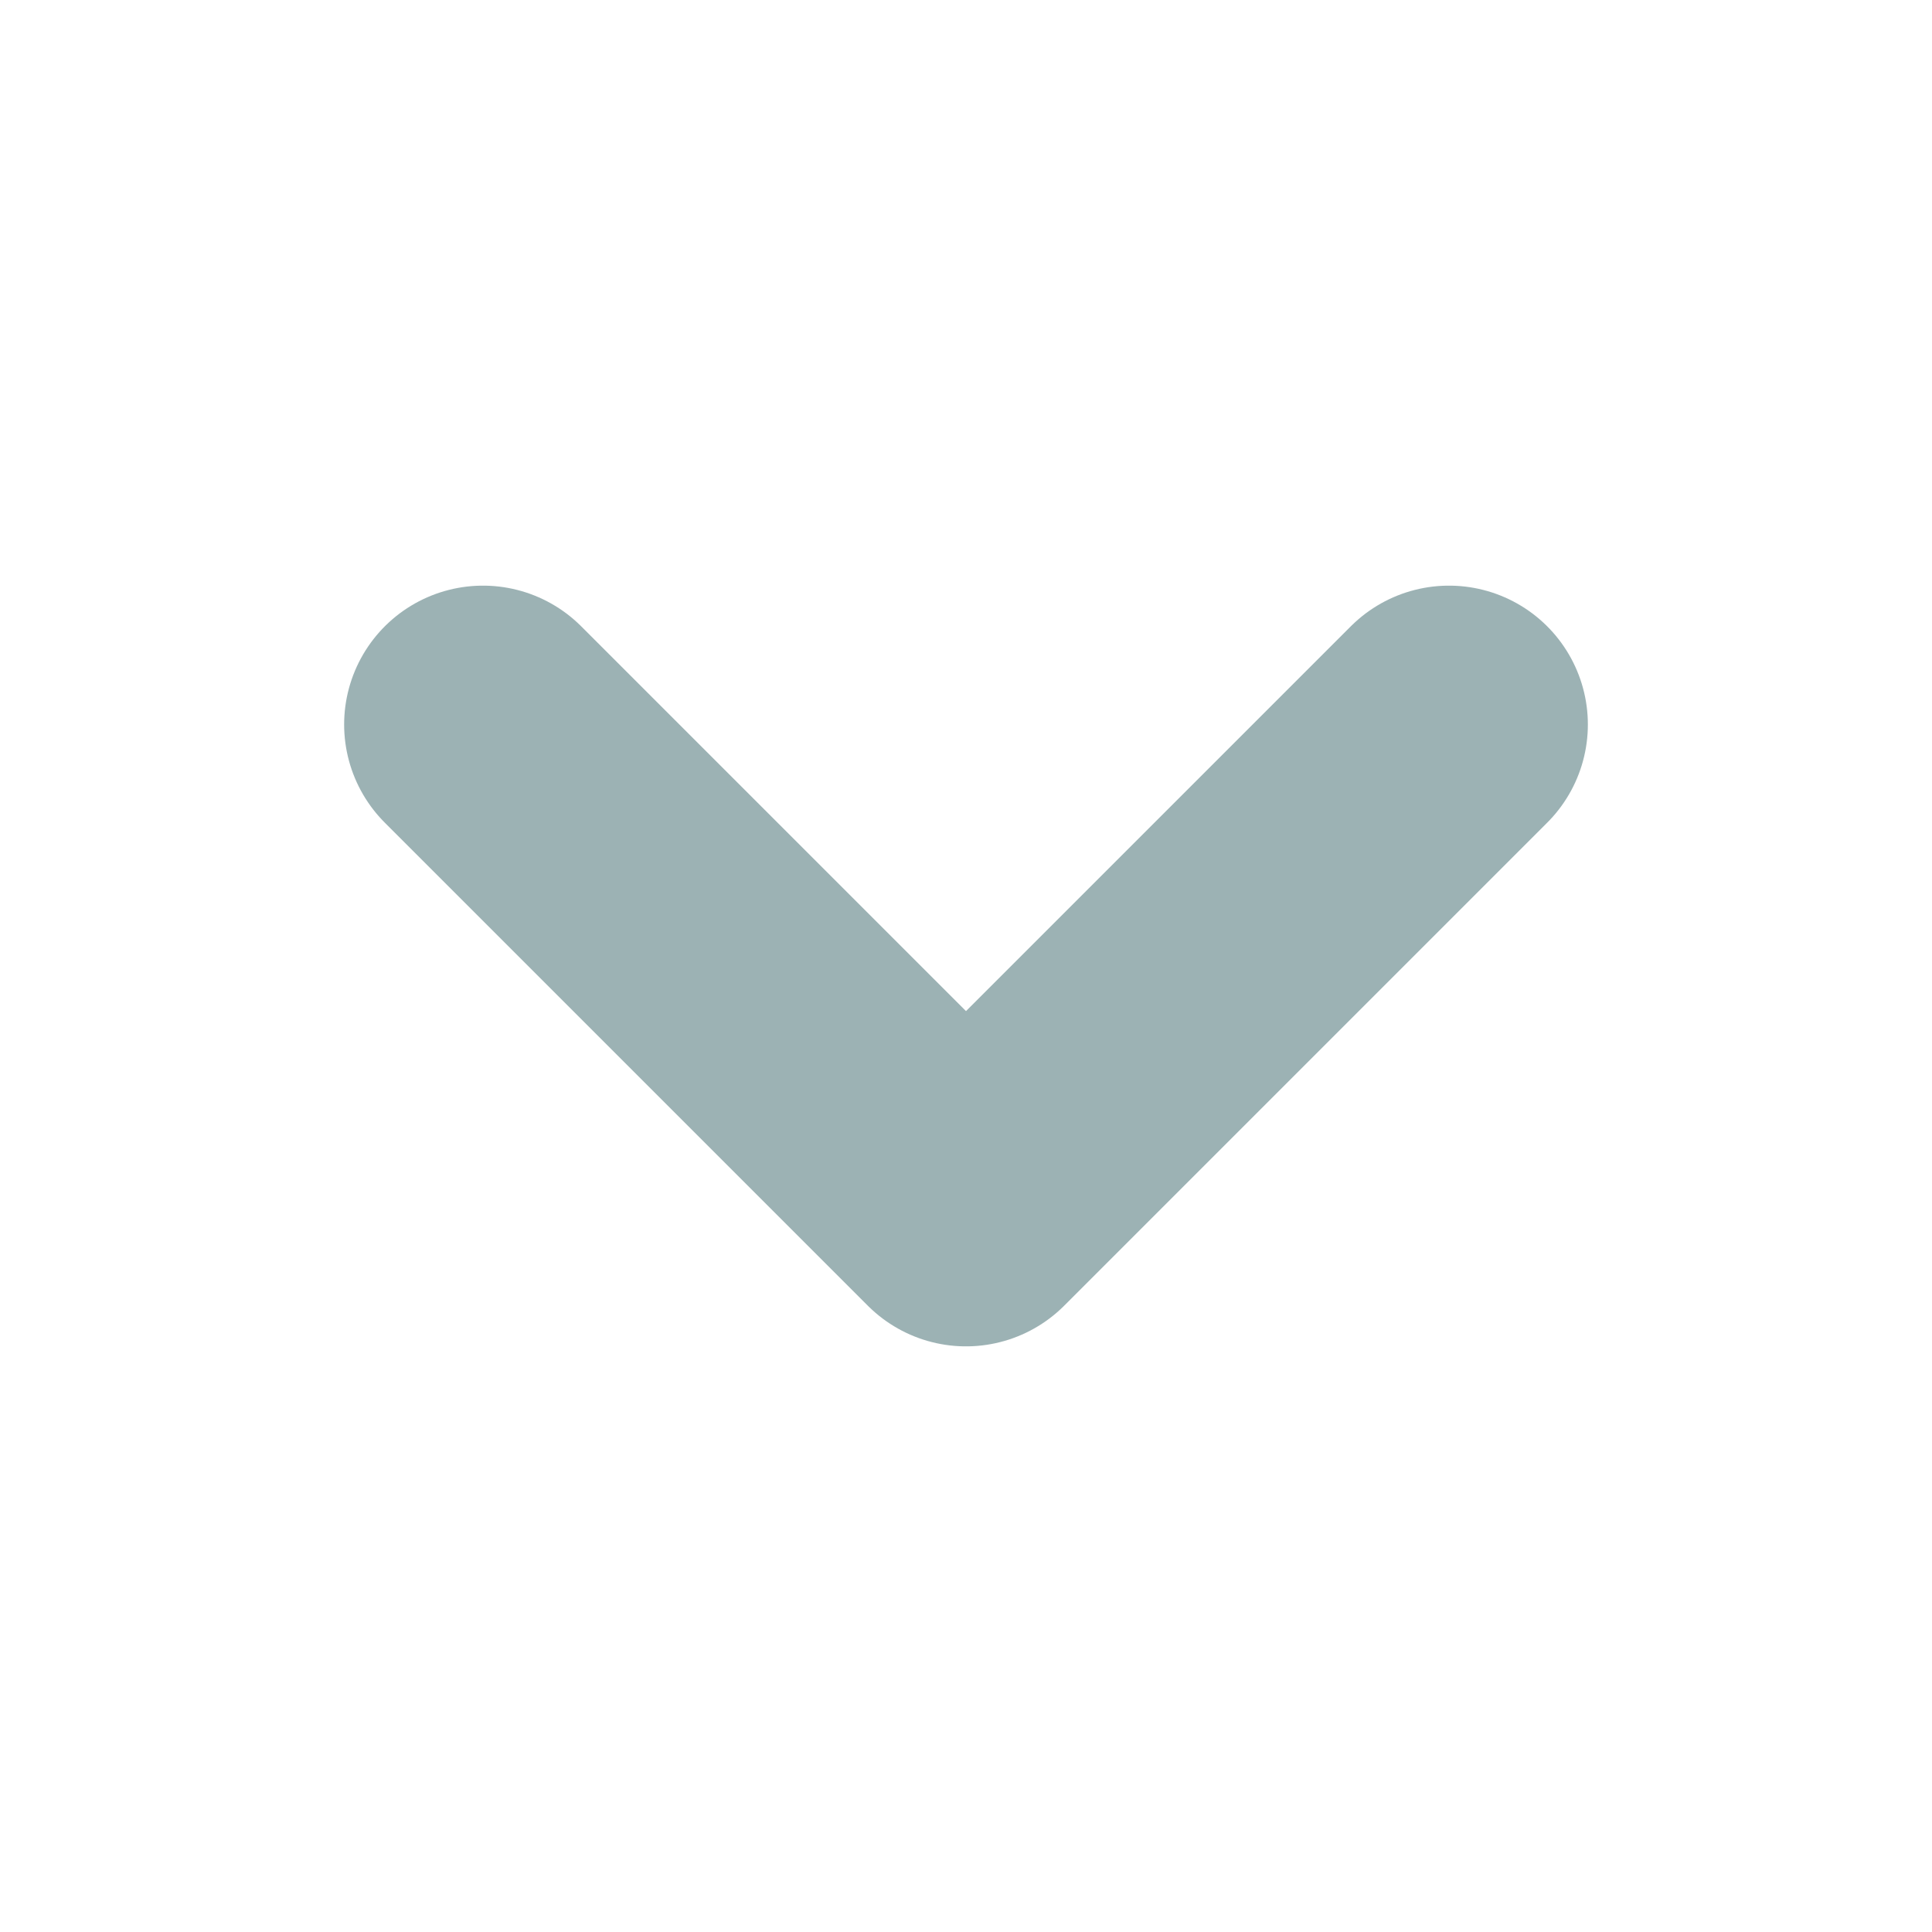
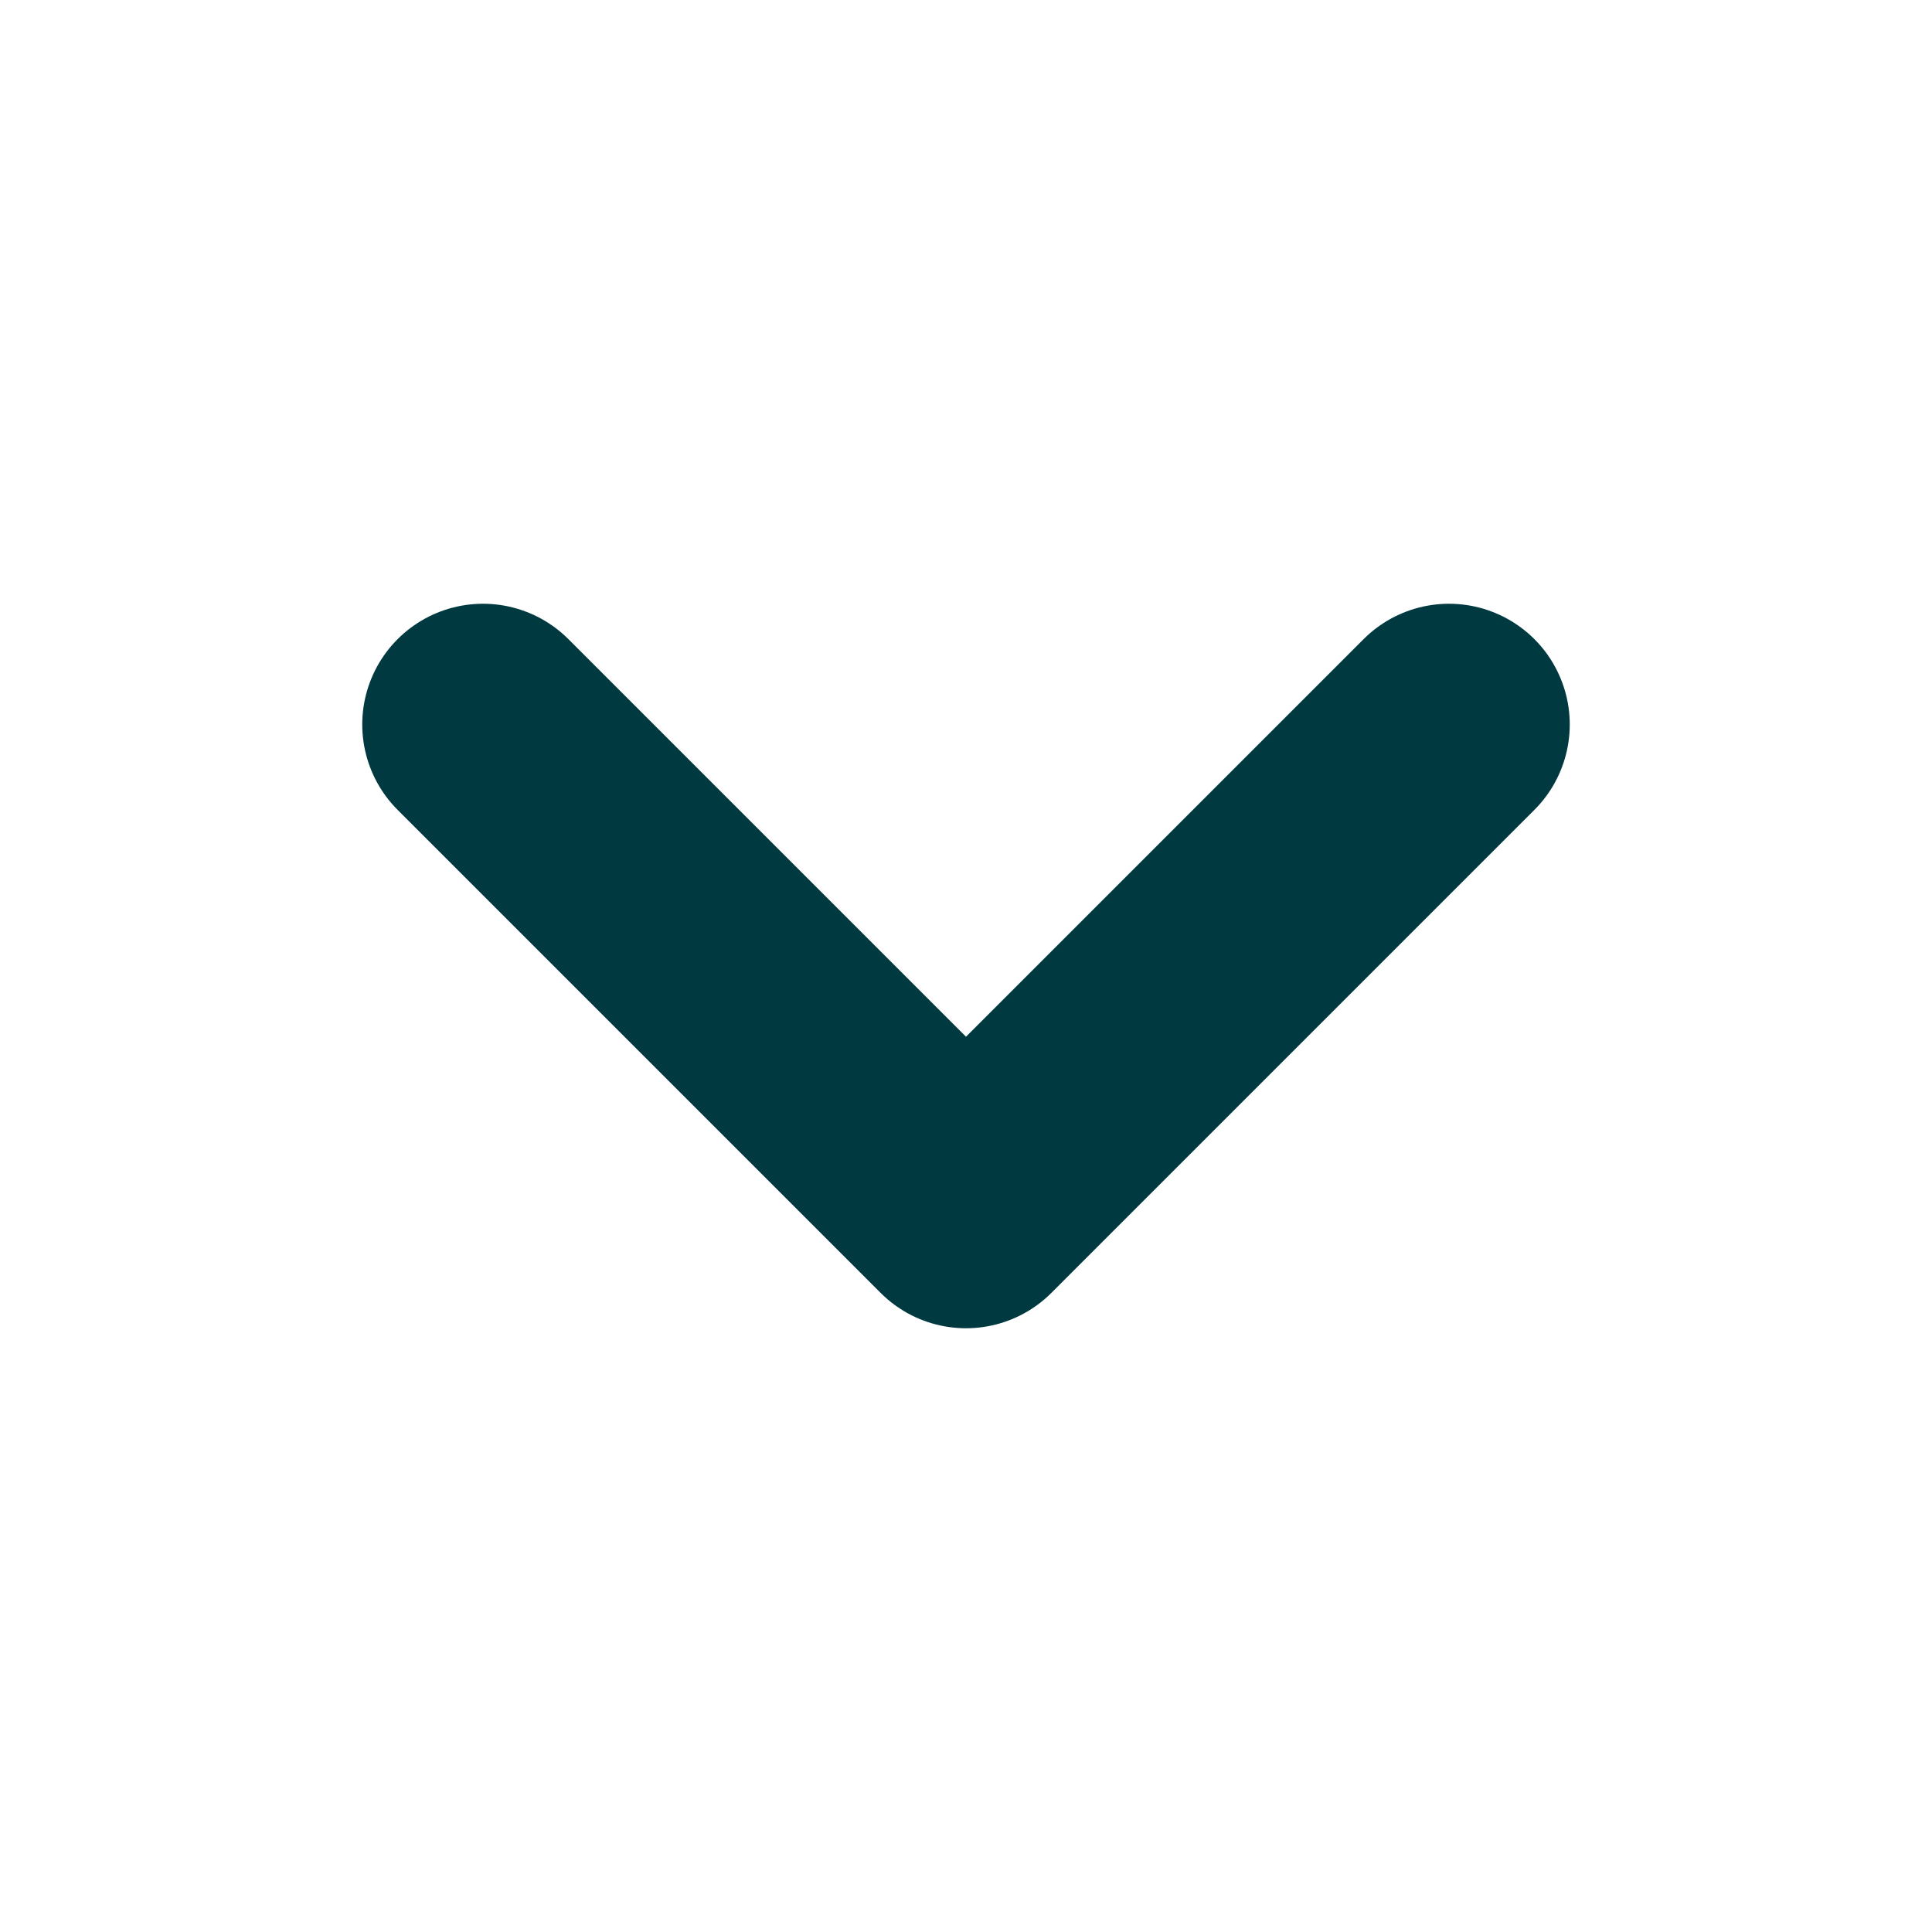
<svg xmlns="http://www.w3.org/2000/svg" width="16" height="16" viewBox="0 0 16 16" fill="none">
-   <path d="M4 6L8 10L12 6" stroke="#9cb2b4" stroke-width="2.3" stroke-linecap="round" stroke-linejoin="round" />
+   <path d="M4 6L8 10L12 6" stroke="#003940" stroke-width="2" stroke-linecap="round" stroke-linejoin="round" />
</svg>
